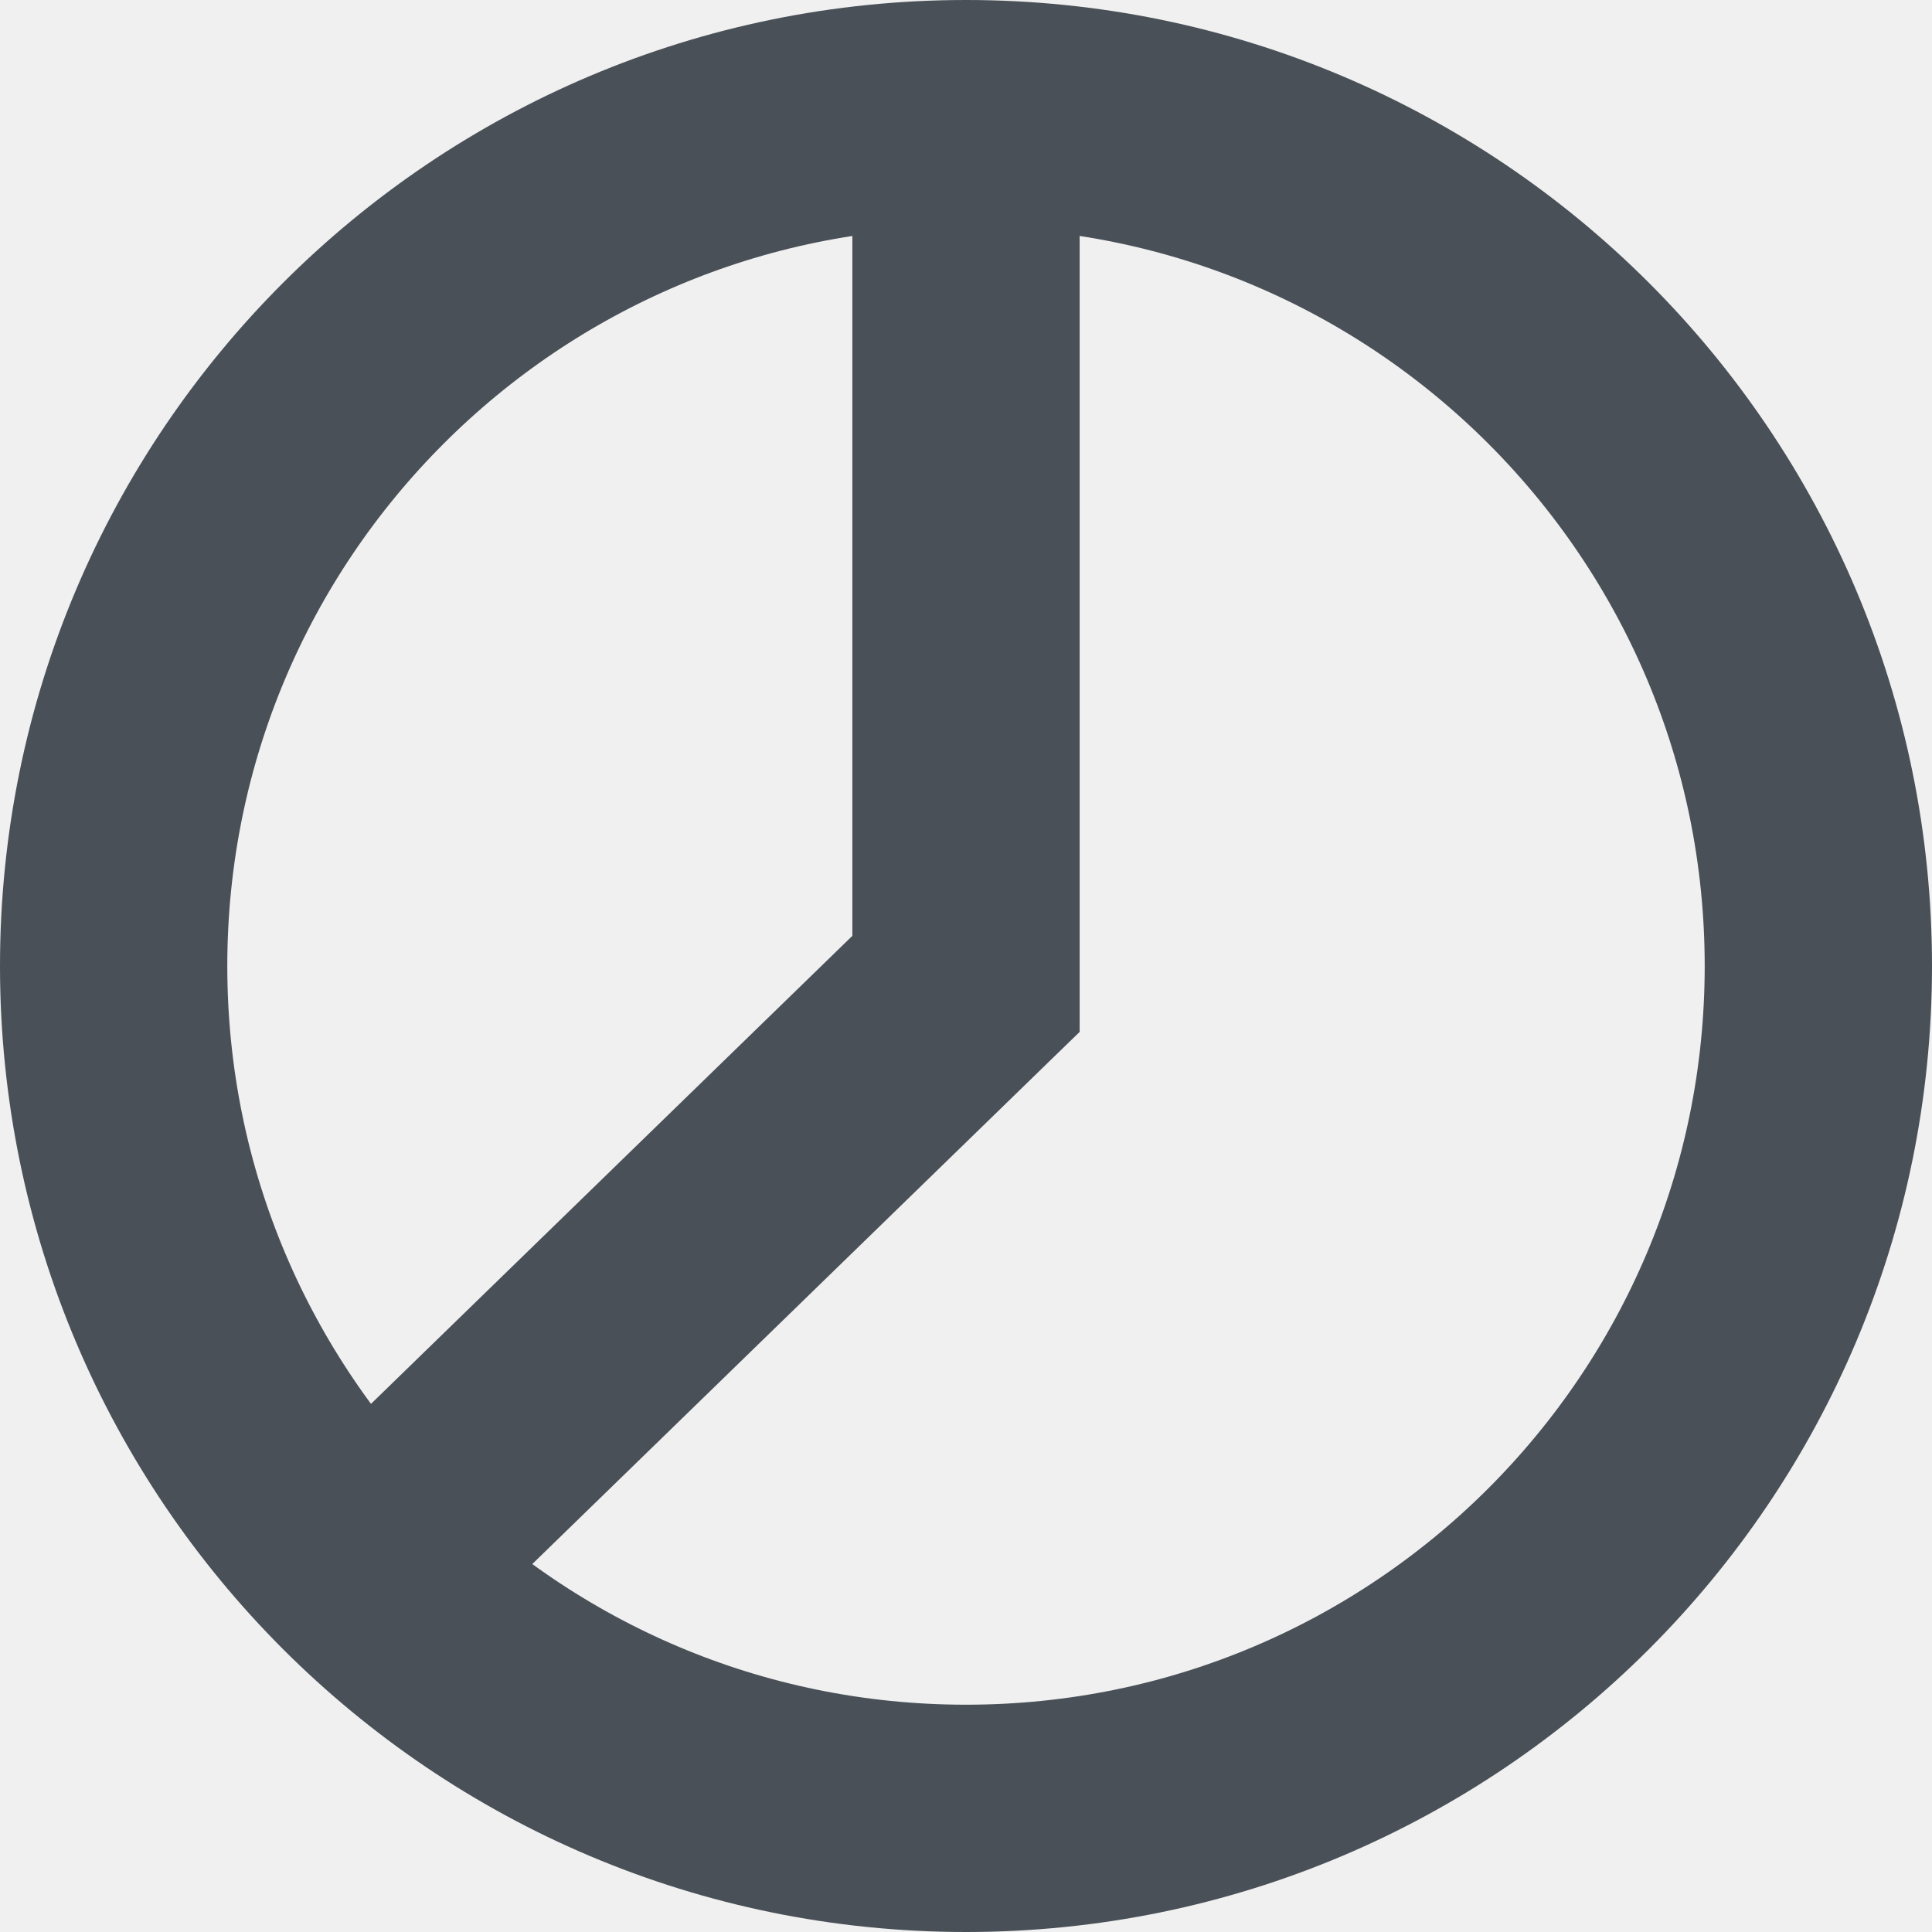
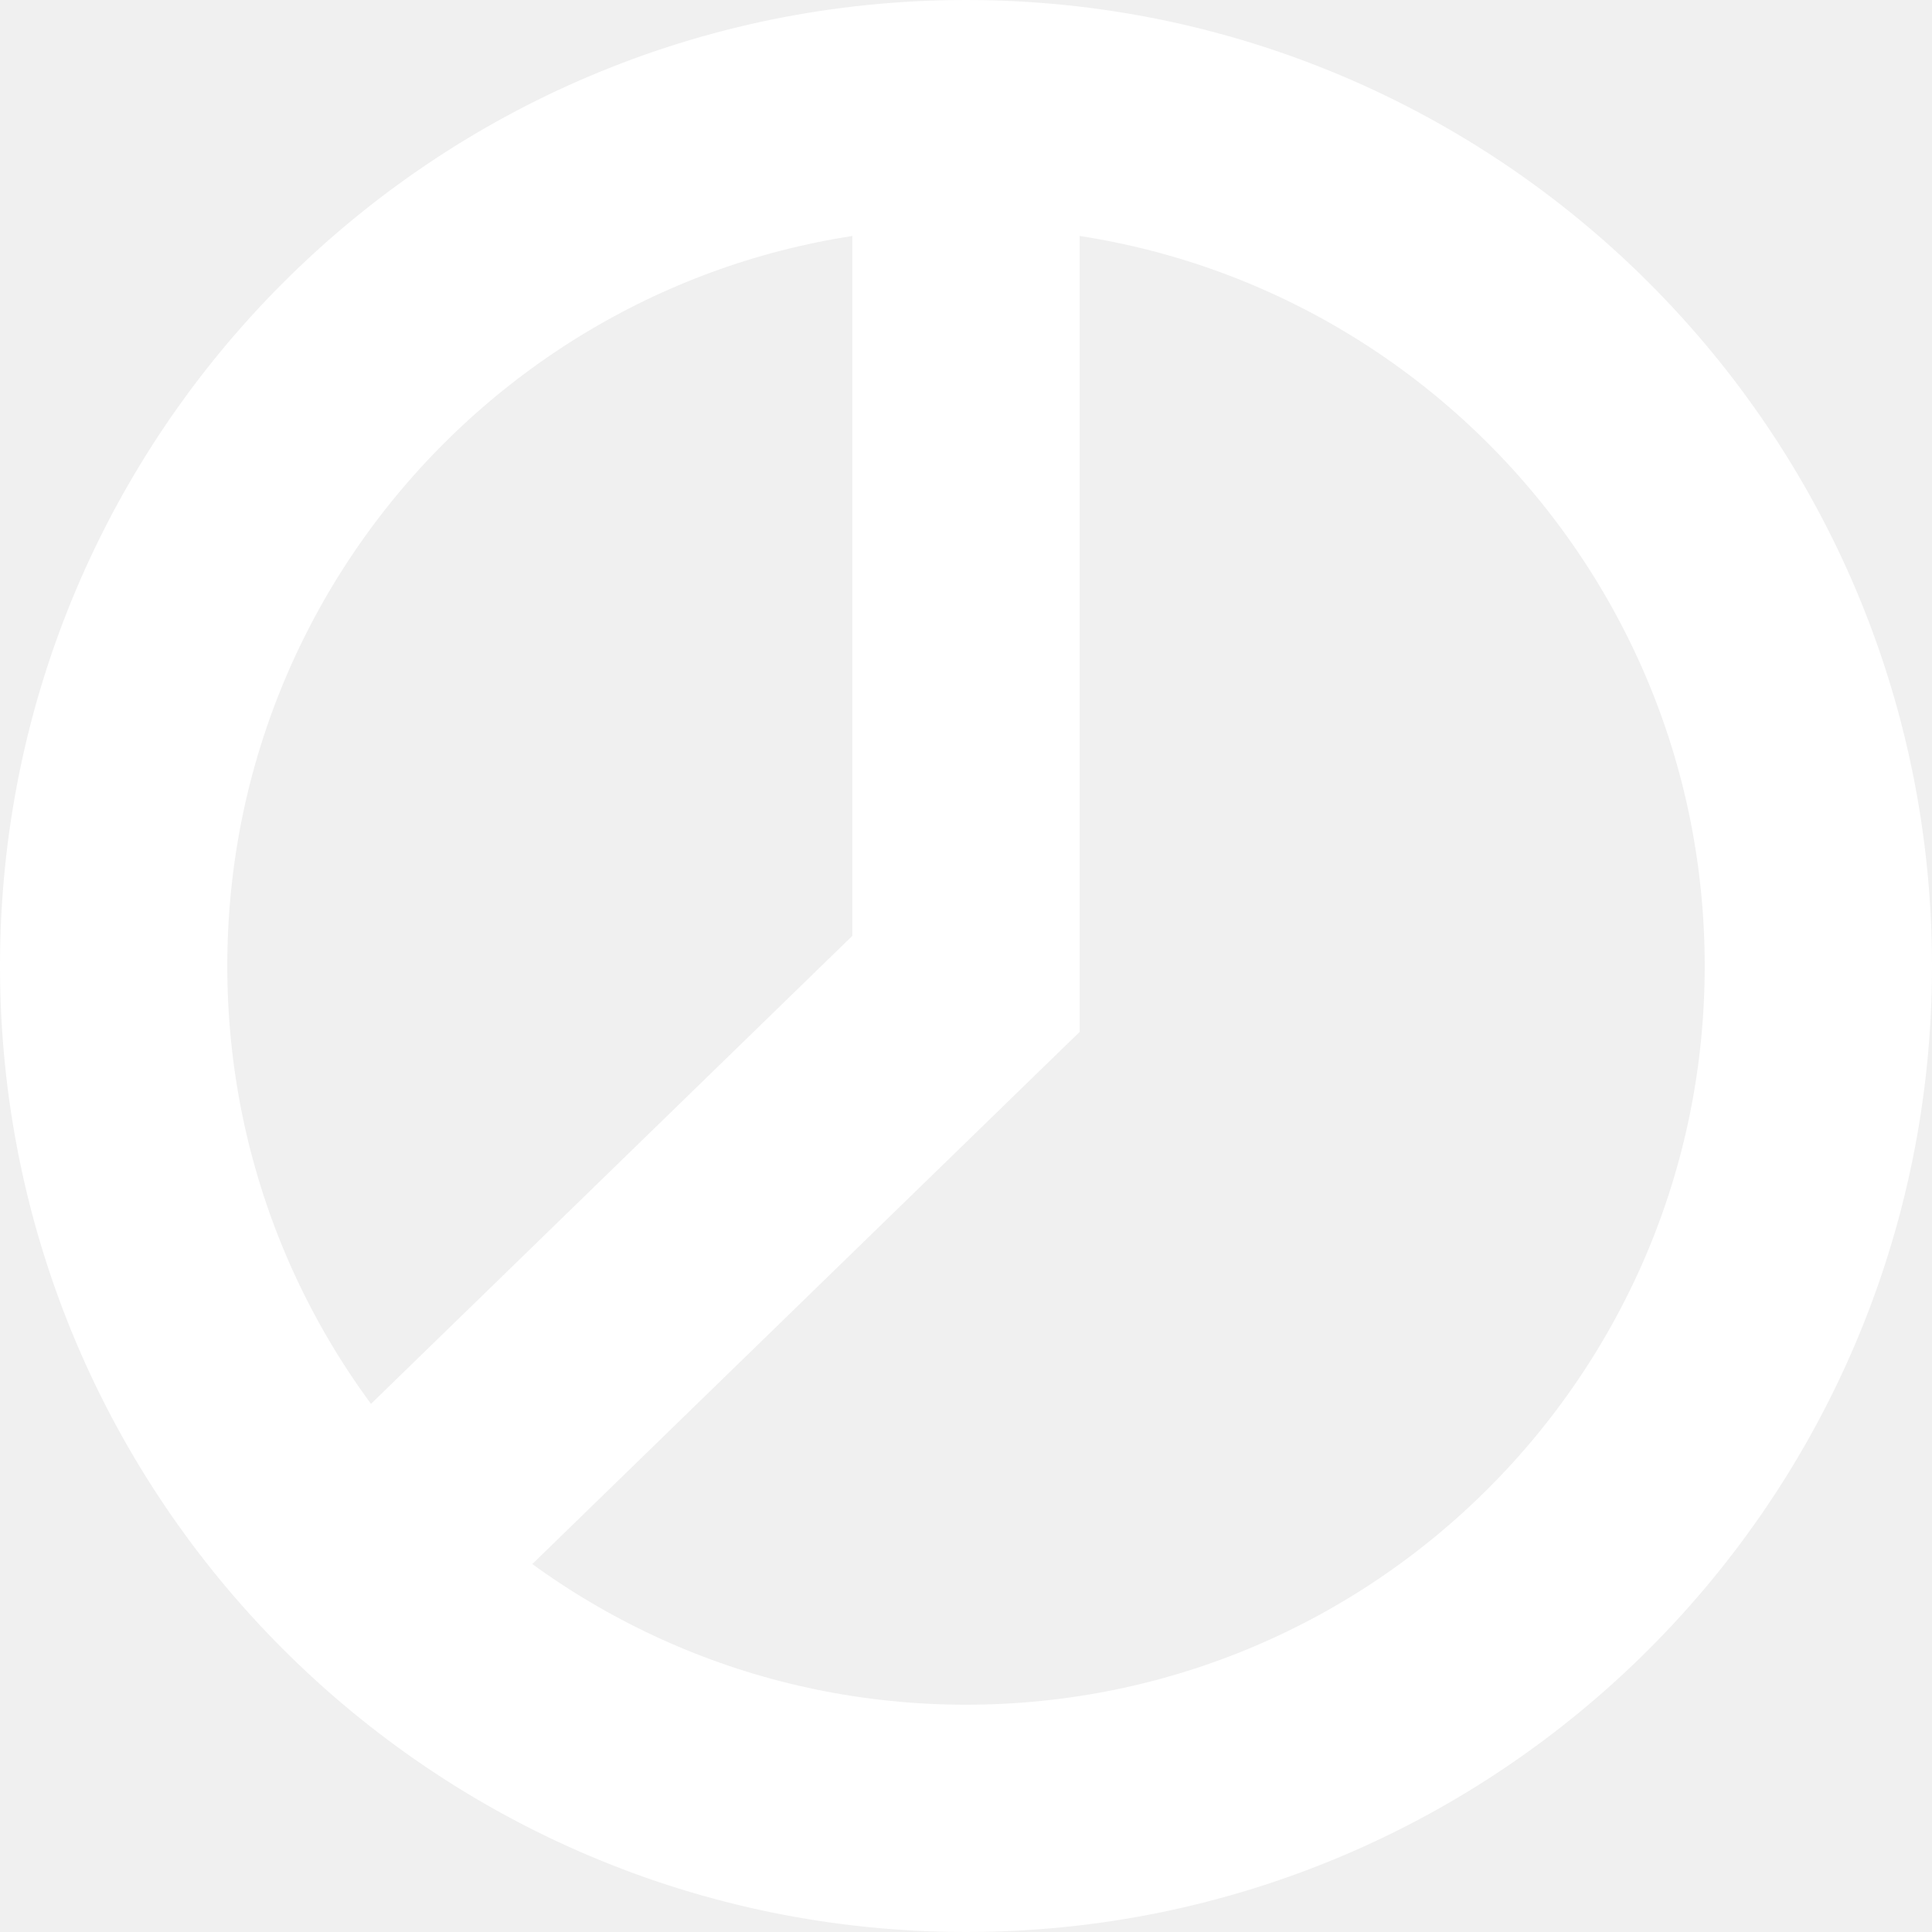
<svg xmlns="http://www.w3.org/2000/svg" width="17" height="17" viewBox="0 0 17 17" fill="none">
-   <circle cx="8.5" cy="8.5" r="7.5" stroke="#495057" stroke-width="2" />
-   <path d="M8.5 8.657L9.197 9.374L9.5 9.08V8.657H8.5ZM7.5 0.944V8.657H9.5V0.944H7.5ZM7.803 7.94L2.136 13.45L3.53 14.884L9.197 9.374L7.803 7.94Z" fill="#495057" />
+   <circle cx="8.5" cy="8.5" r="7.5" stroke="#FFFFFF" stroke-width="2" />
+   <path d="M8.5 8.657L9.197 9.374L9.5 9.08V8.657H8.5ZM7.5 0.944V8.657H9.5V0.944H7.5ZM7.803 7.94L2.136 13.45L3.53 14.884L9.197 9.374L7.803 7.94Z" fill="#FFFFFF" />
</svg>
